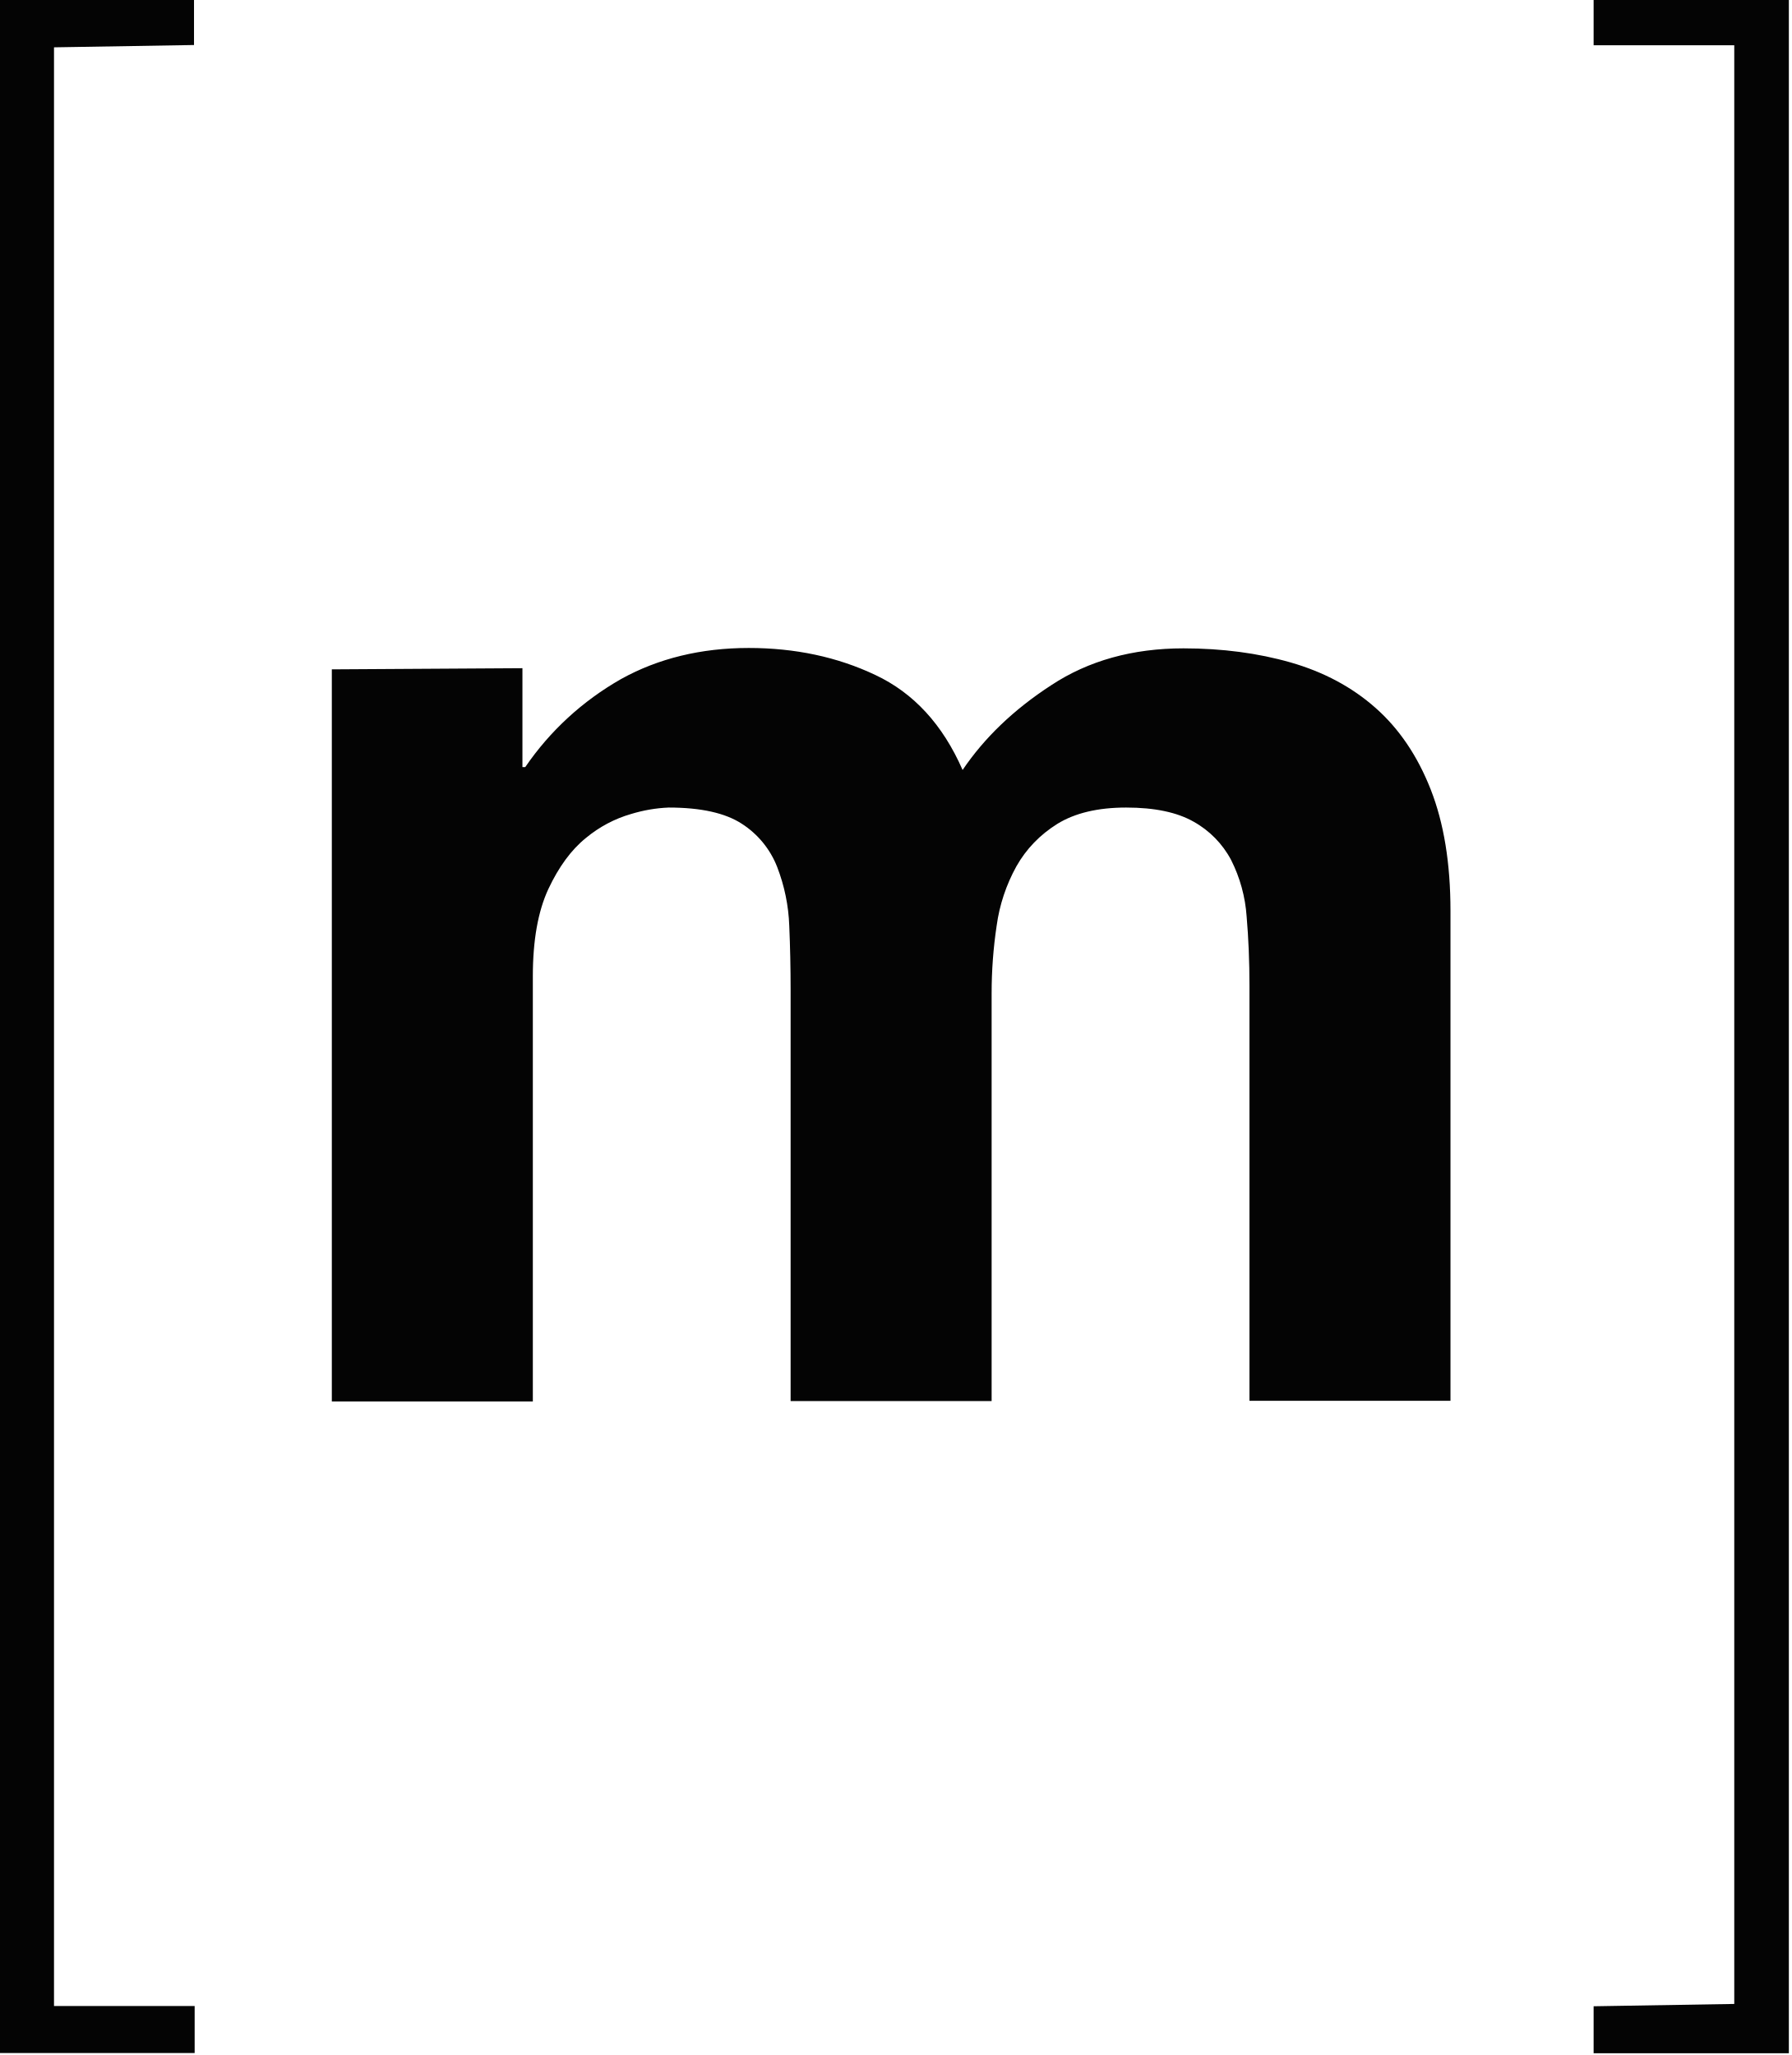
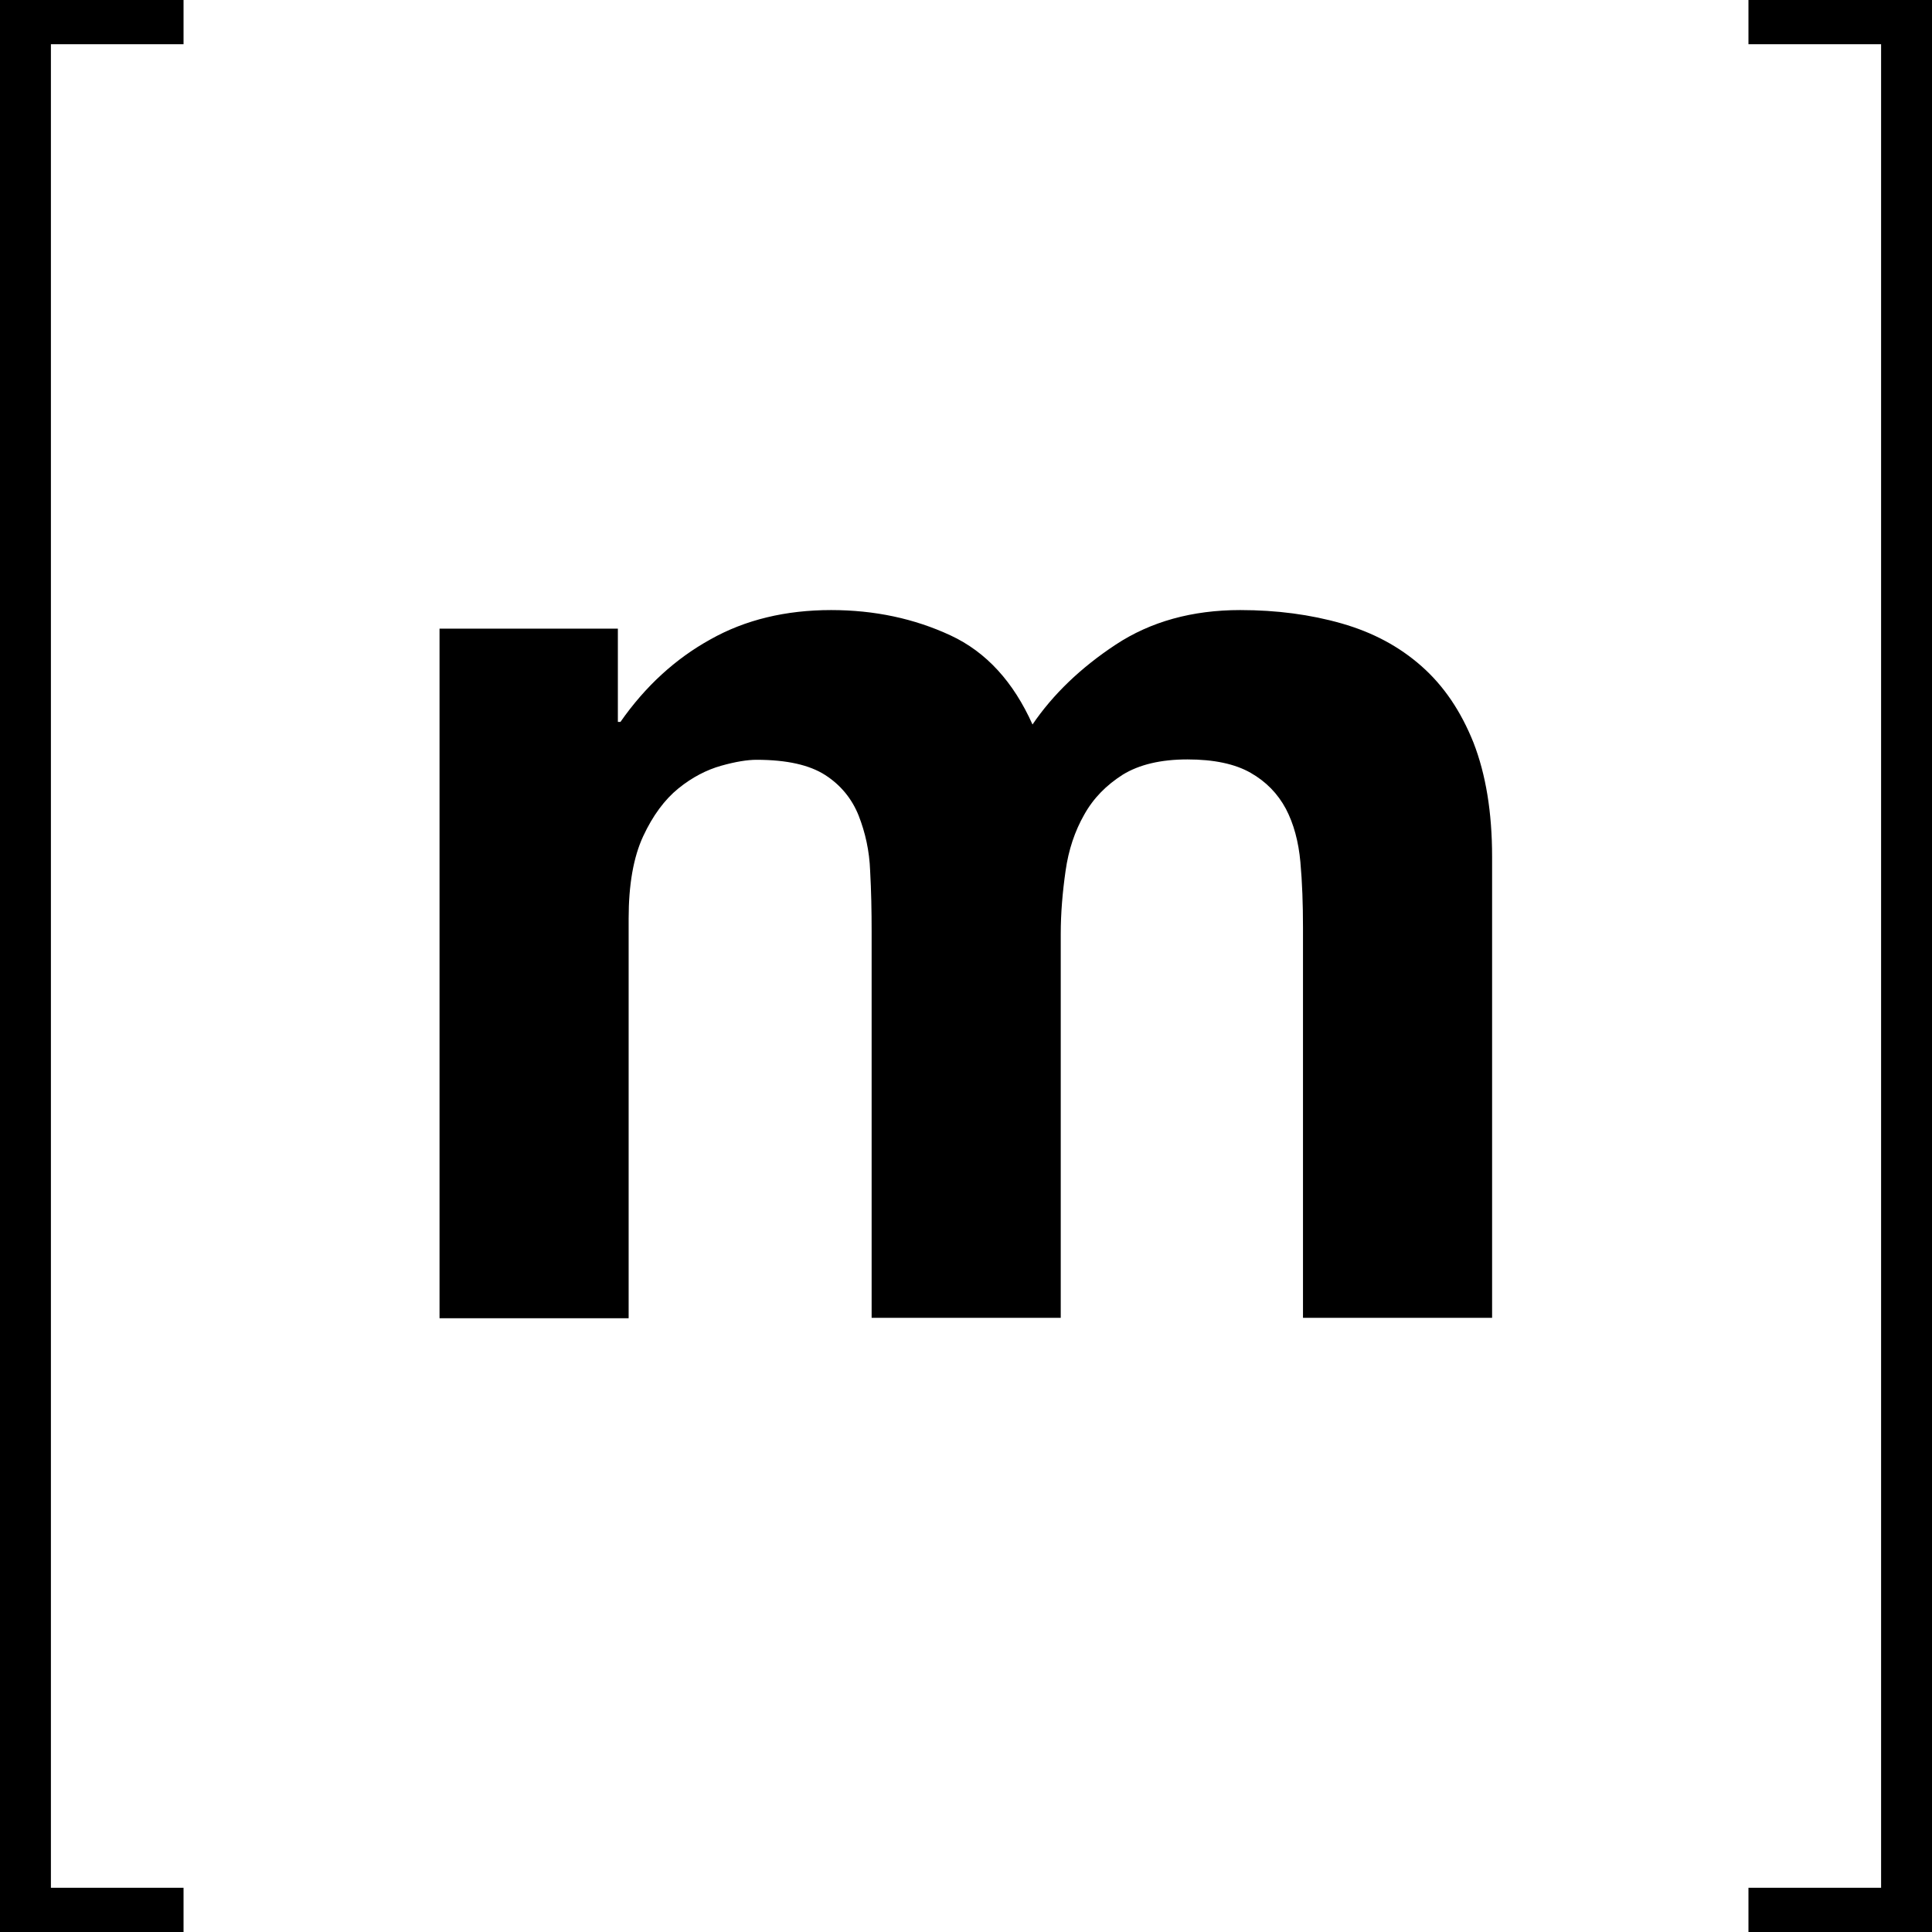
- <svg xmlns="http://www.w3.org/2000/svg" version="1.1" viewBox="0 0 27.9 32">
-   <g transform="translate(-.095 .005)" fill="#040404">
-     <path d="m27.1 31.2v-30.5h-2.19v-0.732h3.04v32h-3.04v-0.732z" />
-     <path d="m8.23 10.4v1.54h0.044c0.385-0.564 0.893-1.03 1.49-1.37 0.58-0.323 1.25-0.485 1.99-0.485 0.72 0 1.38 0.14 1.97 0.42 0.595 0.279 1.05 0.771 1.36 1.48 0.338-0.5 0.796-0.941 1.38-1.32 0.58-0.383 1.27-0.574 2.06-0.574 0.602 0 1.16 0.074 1.67 0.22 0.514 0.148 0.954 0.383 1.32 0.707 0.366 0.323 0.653 0.746 0.859 1.27 0.205 0.522 0.308 1.15 0.308 1.89v7.63h-3.13v-6.46c0-0.383-0.015-0.743-0.044-1.08-0.021-0.307-0.103-0.607-0.242-0.882-0.133-0.251-0.336-0.458-0.584-0.596-0.257-0.146-0.606-0.22-1.05-0.22-0.44 0-0.796 0.085-1.07 0.253-0.272 0.17-0.485 0.39-0.639 0.662-0.159 0.287-0.264 0.602-0.308 0.927-0.052 0.347-0.078 0.697-0.078 1.05v6.35h-3.13v-6.4c0-0.338-7e-3 -0.673-0.021-1-0.011-0.314-0.075-0.623-0.188-0.916-0.108-0.277-0.3-0.512-0.55-0.673-0.258-0.168-0.636-0.253-1.14-0.253-0.198 0.008-0.394 0.042-0.584 0.1-0.258 0.074-0.498 0.202-0.705 0.374-0.228 0.184-0.422 0.449-0.584 0.794-0.161 0.346-0.242 0.798-0.242 1.36v6.62h-3.13v-11.4z" />
-     <path d="m0.936 0.732v30.5h2.19v0.732h-3.04v-32h3.03v0.732z" />
-   </g>
+ <svg xmlns="http://www.w3.org/2000/svg" version="1.1" id="Layer_1" x="0px" y="0px" viewBox="0 0 520 520" style="enable-background:new 0 0 520 520;" xml:space="preserve">
+   <path d="M13.7,11.9v496.2h35.7V520H0V0h49.4v11.9H13.7z" />
+   <path d="M166.3,169.2v25.1h0.7c6.7-9.6,14.8-17,24.2-22.2c9.4-5.3,20.3-7.9,32.5-7.9c11.7,0,22.4,2.3,32.1,6.8  c9.7,4.5,17,12.6,22.1,24c5.5-8.1,13-15.3,22.4-21.5c9.4-6.2,20.6-9.3,33.5-9.3c9.8,0,18.9,1.2,27.3,3.6c8.4,2.4,15.5,6.2,21.5,11.5  c6,5.3,10.6,12.1,14,20.6c3.3,8.5,5,18.7,5,30.7v124.1h-50.9V249.6c0-6.2-0.2-12.1-0.7-17.6c-0.5-5.5-1.8-10.3-3.9-14.3  c-2.2-4.1-5.3-7.3-9.5-9.7c-4.2-2.4-9.9-3.6-17-3.6c-7.2,0-13,1.4-17.4,4.1c-4.4,2.8-7.9,6.3-10.4,10.8c-2.5,4.4-4.2,9.4-5,15.1  c-0.8,5.6-1.3,11.3-1.3,17v103.3h-50.9v-104c0-5.5-0.1-10.9-0.4-16.3c-0.2-5.4-1.3-10.3-3.1-14.9c-1.8-4.5-4.8-8.2-9-10.9  c-4.2-2.7-10.3-4.1-18.5-4.1c-2.4,0-5.6,0.5-9.5,1.6c-3.9,1.1-7.8,3.1-11.5,6.1c-3.7,3-6.9,7.3-9.5,12.9c-2.6,5.6-3.9,13-3.9,22.1  v107.6h-50.9V169.2H166.3z" />
+   <path d="M506.3,508.1V11.9h-35.7V0H520v520h-49.4v-11.9H506.3z" />
</svg>
